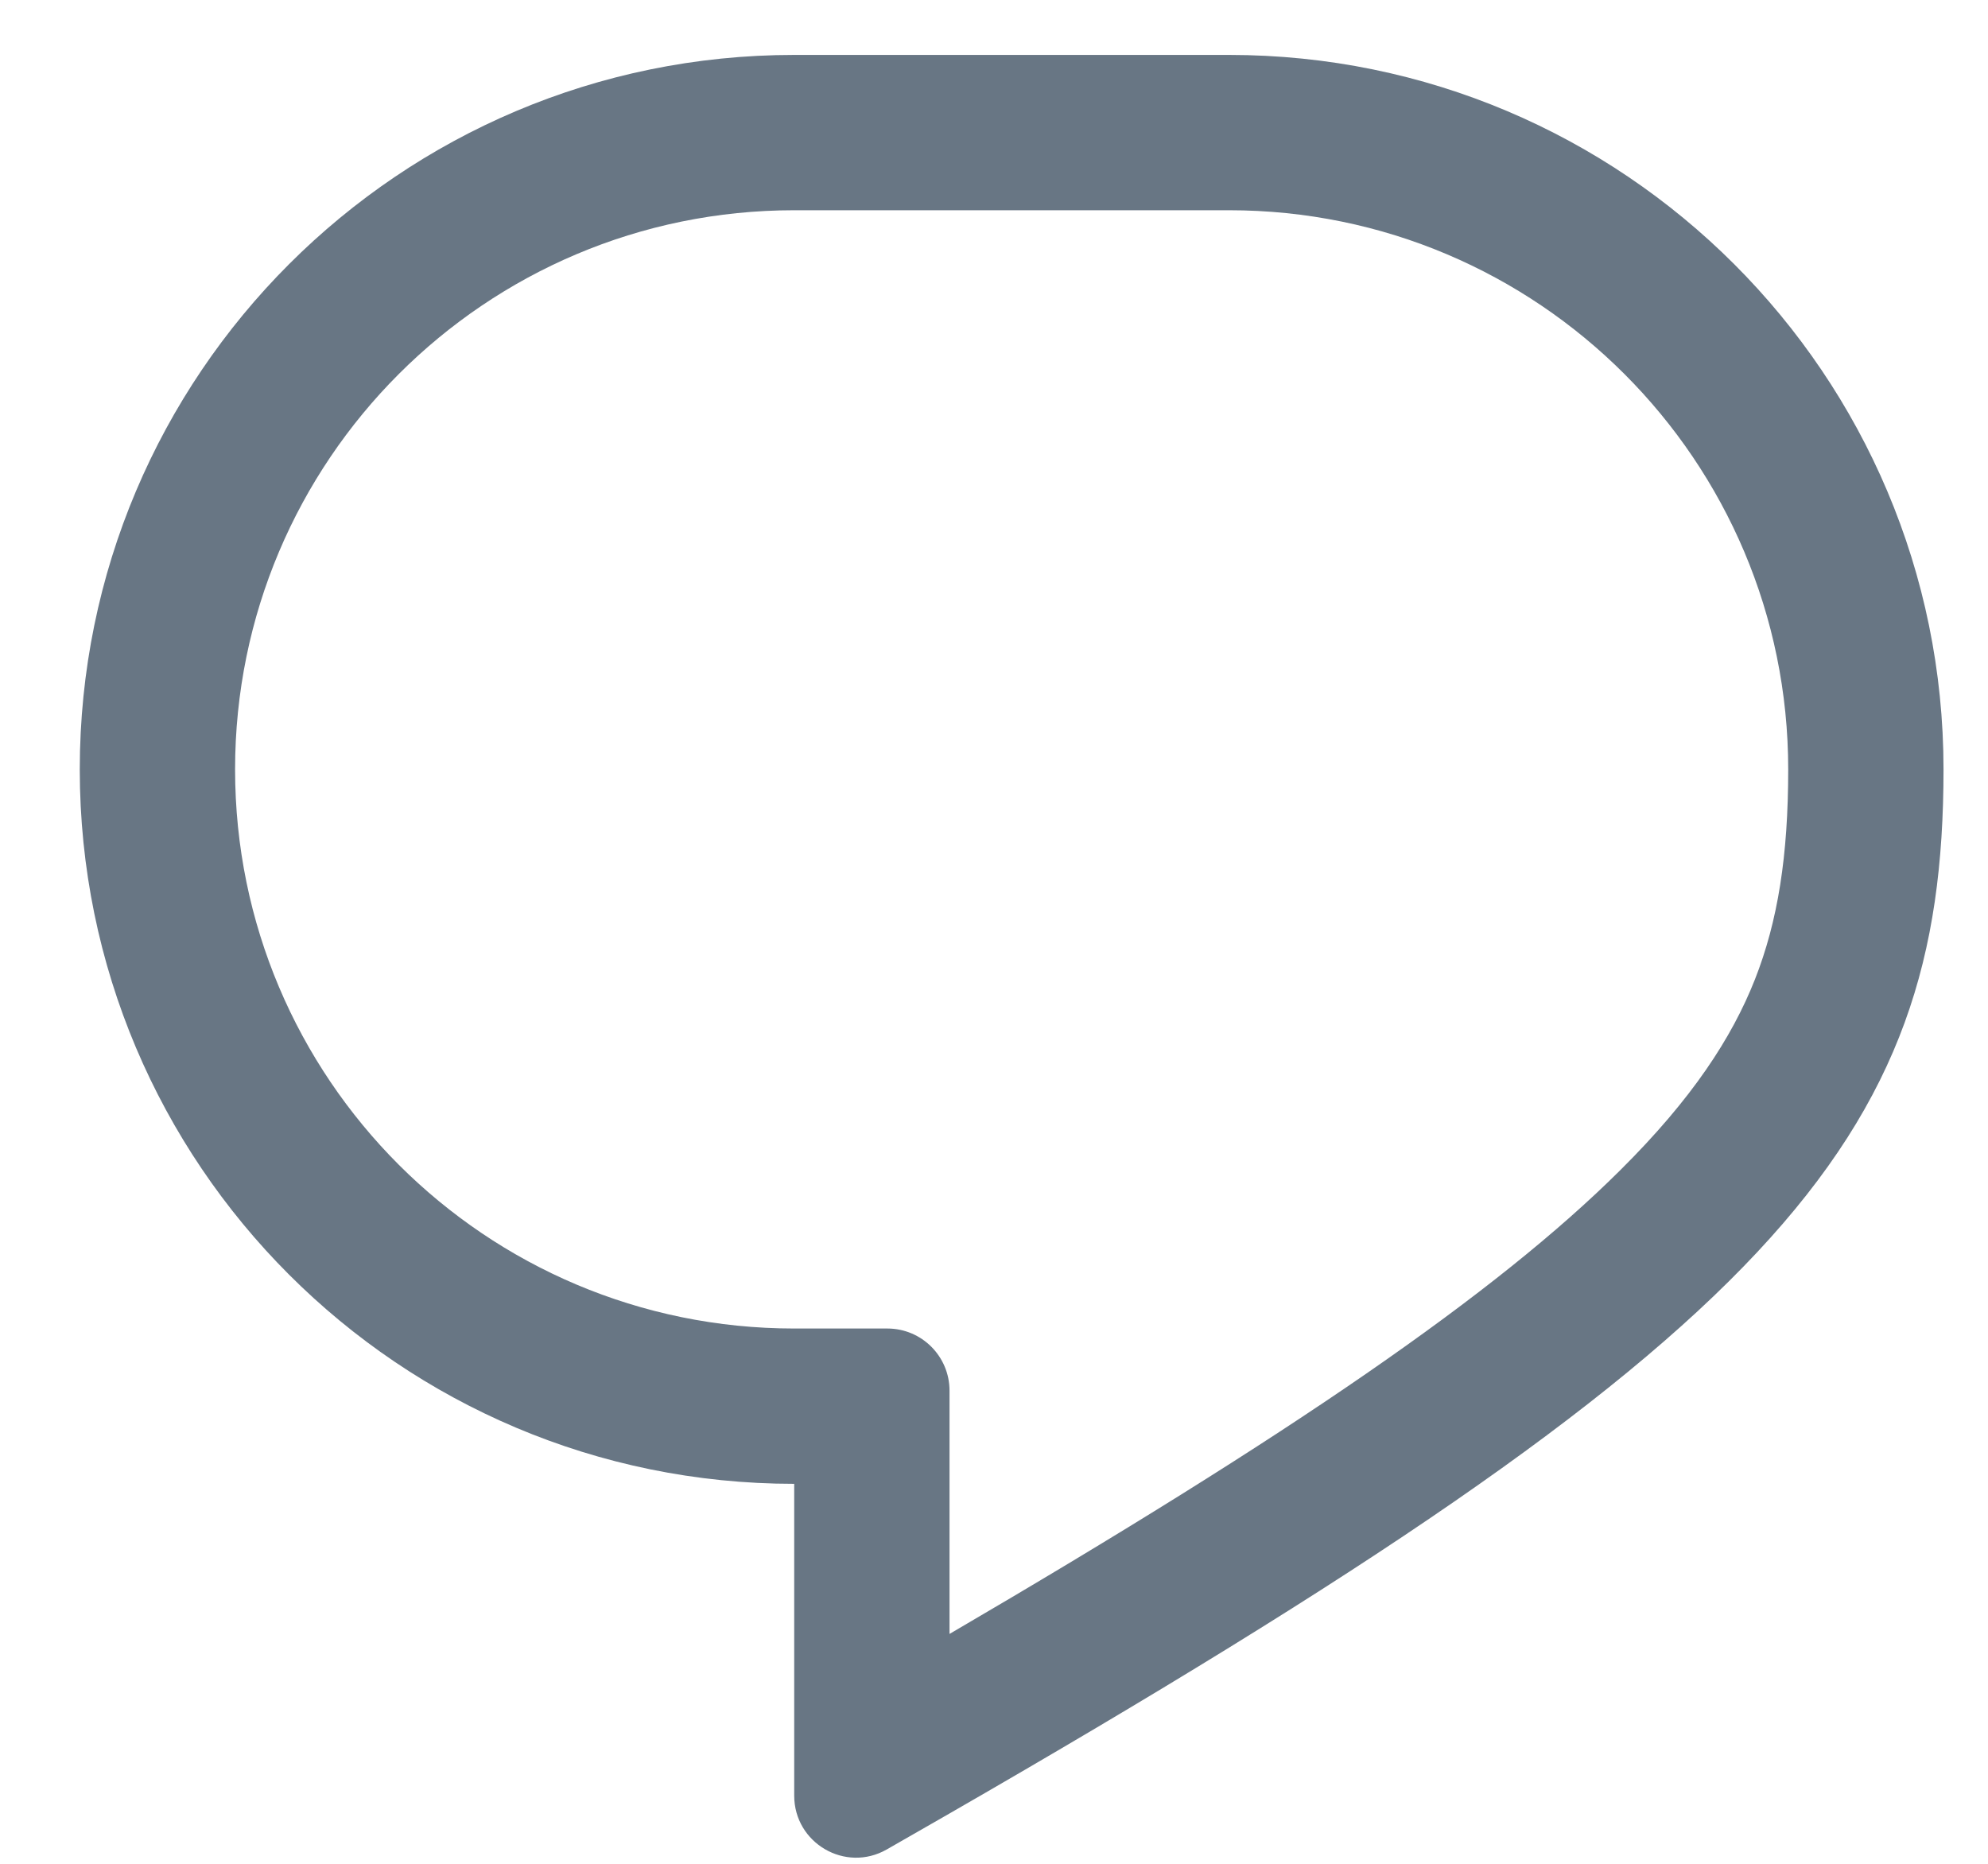
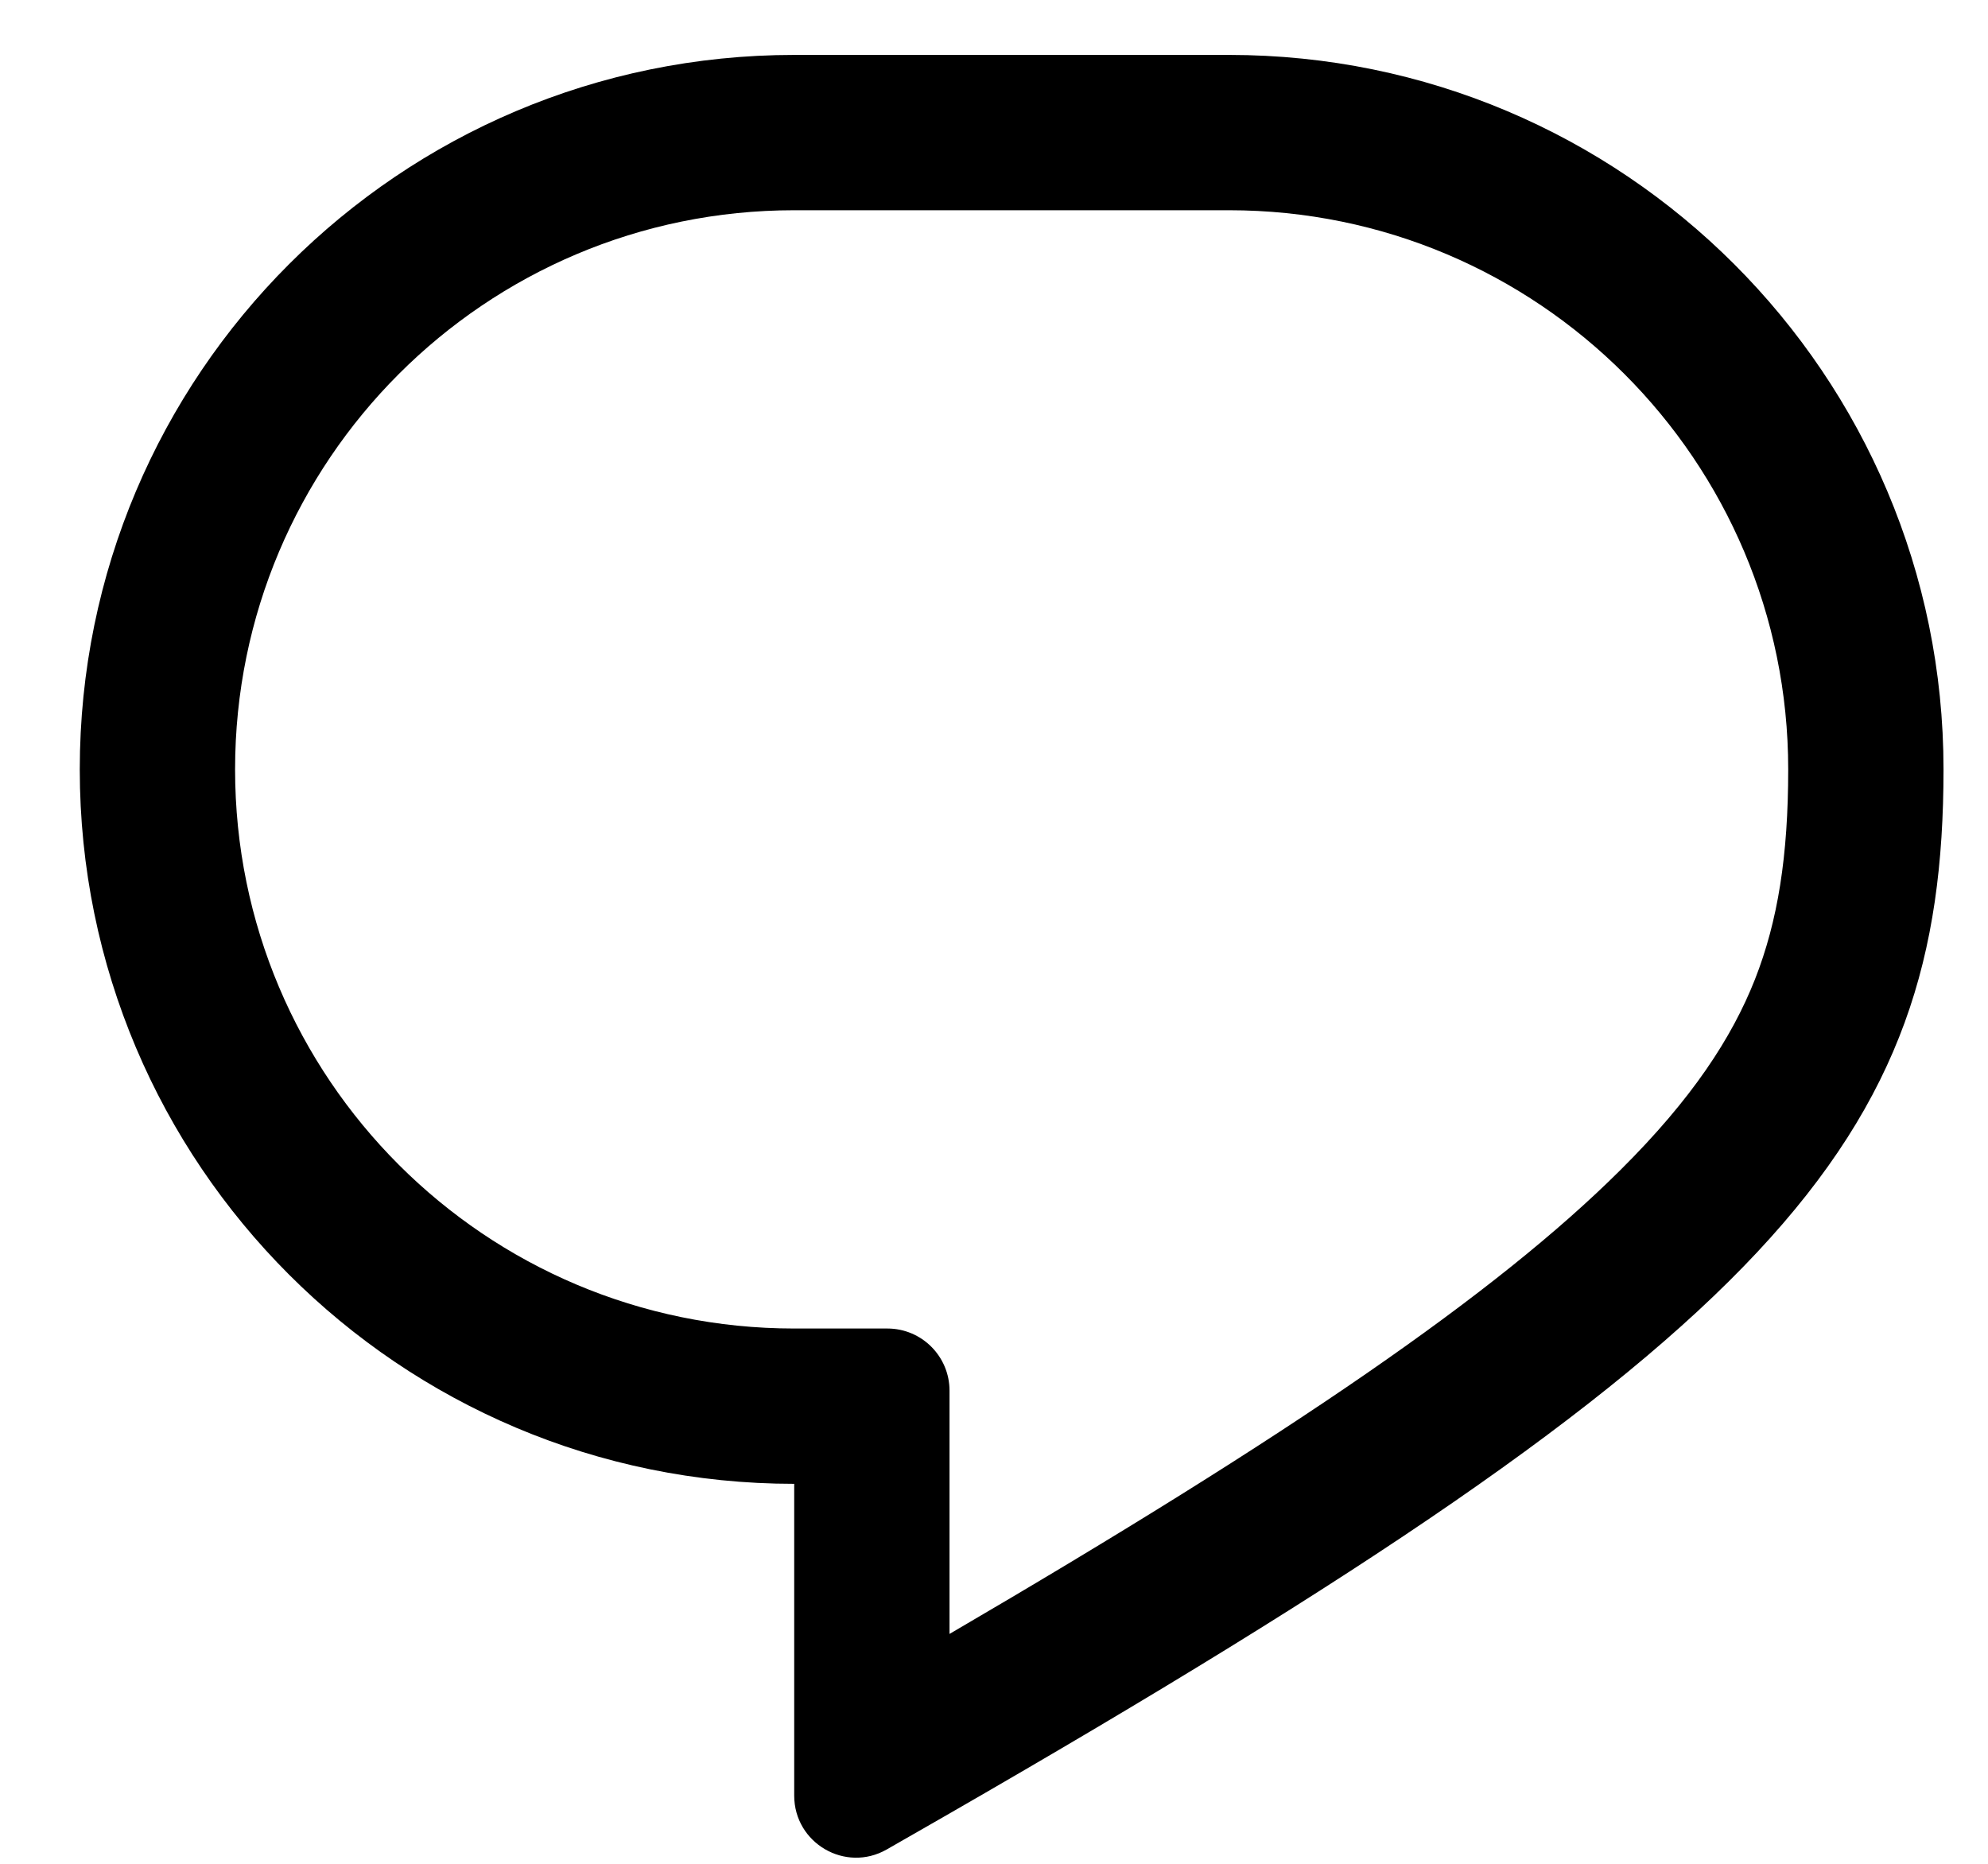
<svg xmlns="http://www.w3.org/2000/svg" width="16" height="15" viewBox="0 0 16 15" fill="none">
-   <path fill-rule="evenodd" clip-rule="evenodd" d="M7.142 10.692C7.418 10.692 7.642 10.916 7.642 11.192V13.15C10.39 11.545 12.044 10.409 13.041 9.417C13.62 8.842 13.939 8.351 14.124 7.883C14.309 7.413 14.392 6.887 14.392 6.192C14.392 3.707 12.377 1.692 9.892 1.692H6.392C3.906 1.692 1.892 3.707 1.892 6.192C1.892 8.678 3.906 10.692 6.392 10.692H7.142ZM7.642 14.595C14.306 10.76 15.642 9.189 15.642 6.192C15.642 3.017 13.067 0.442 9.892 0.442H6.392C3.216 0.442 0.642 3.017 0.642 6.192C0.642 9.368 3.216 11.942 6.392 11.942V14.451C6.392 14.834 6.804 15.074 7.136 14.885C7.308 14.787 7.476 14.69 7.642 14.595Z" fill="#687684" />
+   <path fill-rule="evenodd" clip-rule="evenodd" d="M7.142 10.692C7.418 10.692 7.642 10.916 7.642 11.192V13.15C10.39 11.545 12.044 10.409 13.041 9.417C13.62 8.842 13.939 8.351 14.124 7.883C14.309 7.413 14.392 6.887 14.392 6.192C14.392 3.707 12.377 1.692 9.892 1.692H6.392C3.906 1.692 1.892 3.707 1.892 6.192C1.892 8.678 3.906 10.692 6.392 10.692H7.142ZM7.642 14.595C14.306 10.76 15.642 9.189 15.642 6.192C15.642 3.017 13.067 0.442 9.892 0.442H6.392C3.216 0.442 0.642 3.017 0.642 6.192C0.642 9.368 3.216 11.942 6.392 11.942V14.451C6.392 14.834 6.804 15.074 7.136 14.885C7.308 14.787 7.476 14.69 7.642 14.595Z" fill="#000000" />
</svg>
